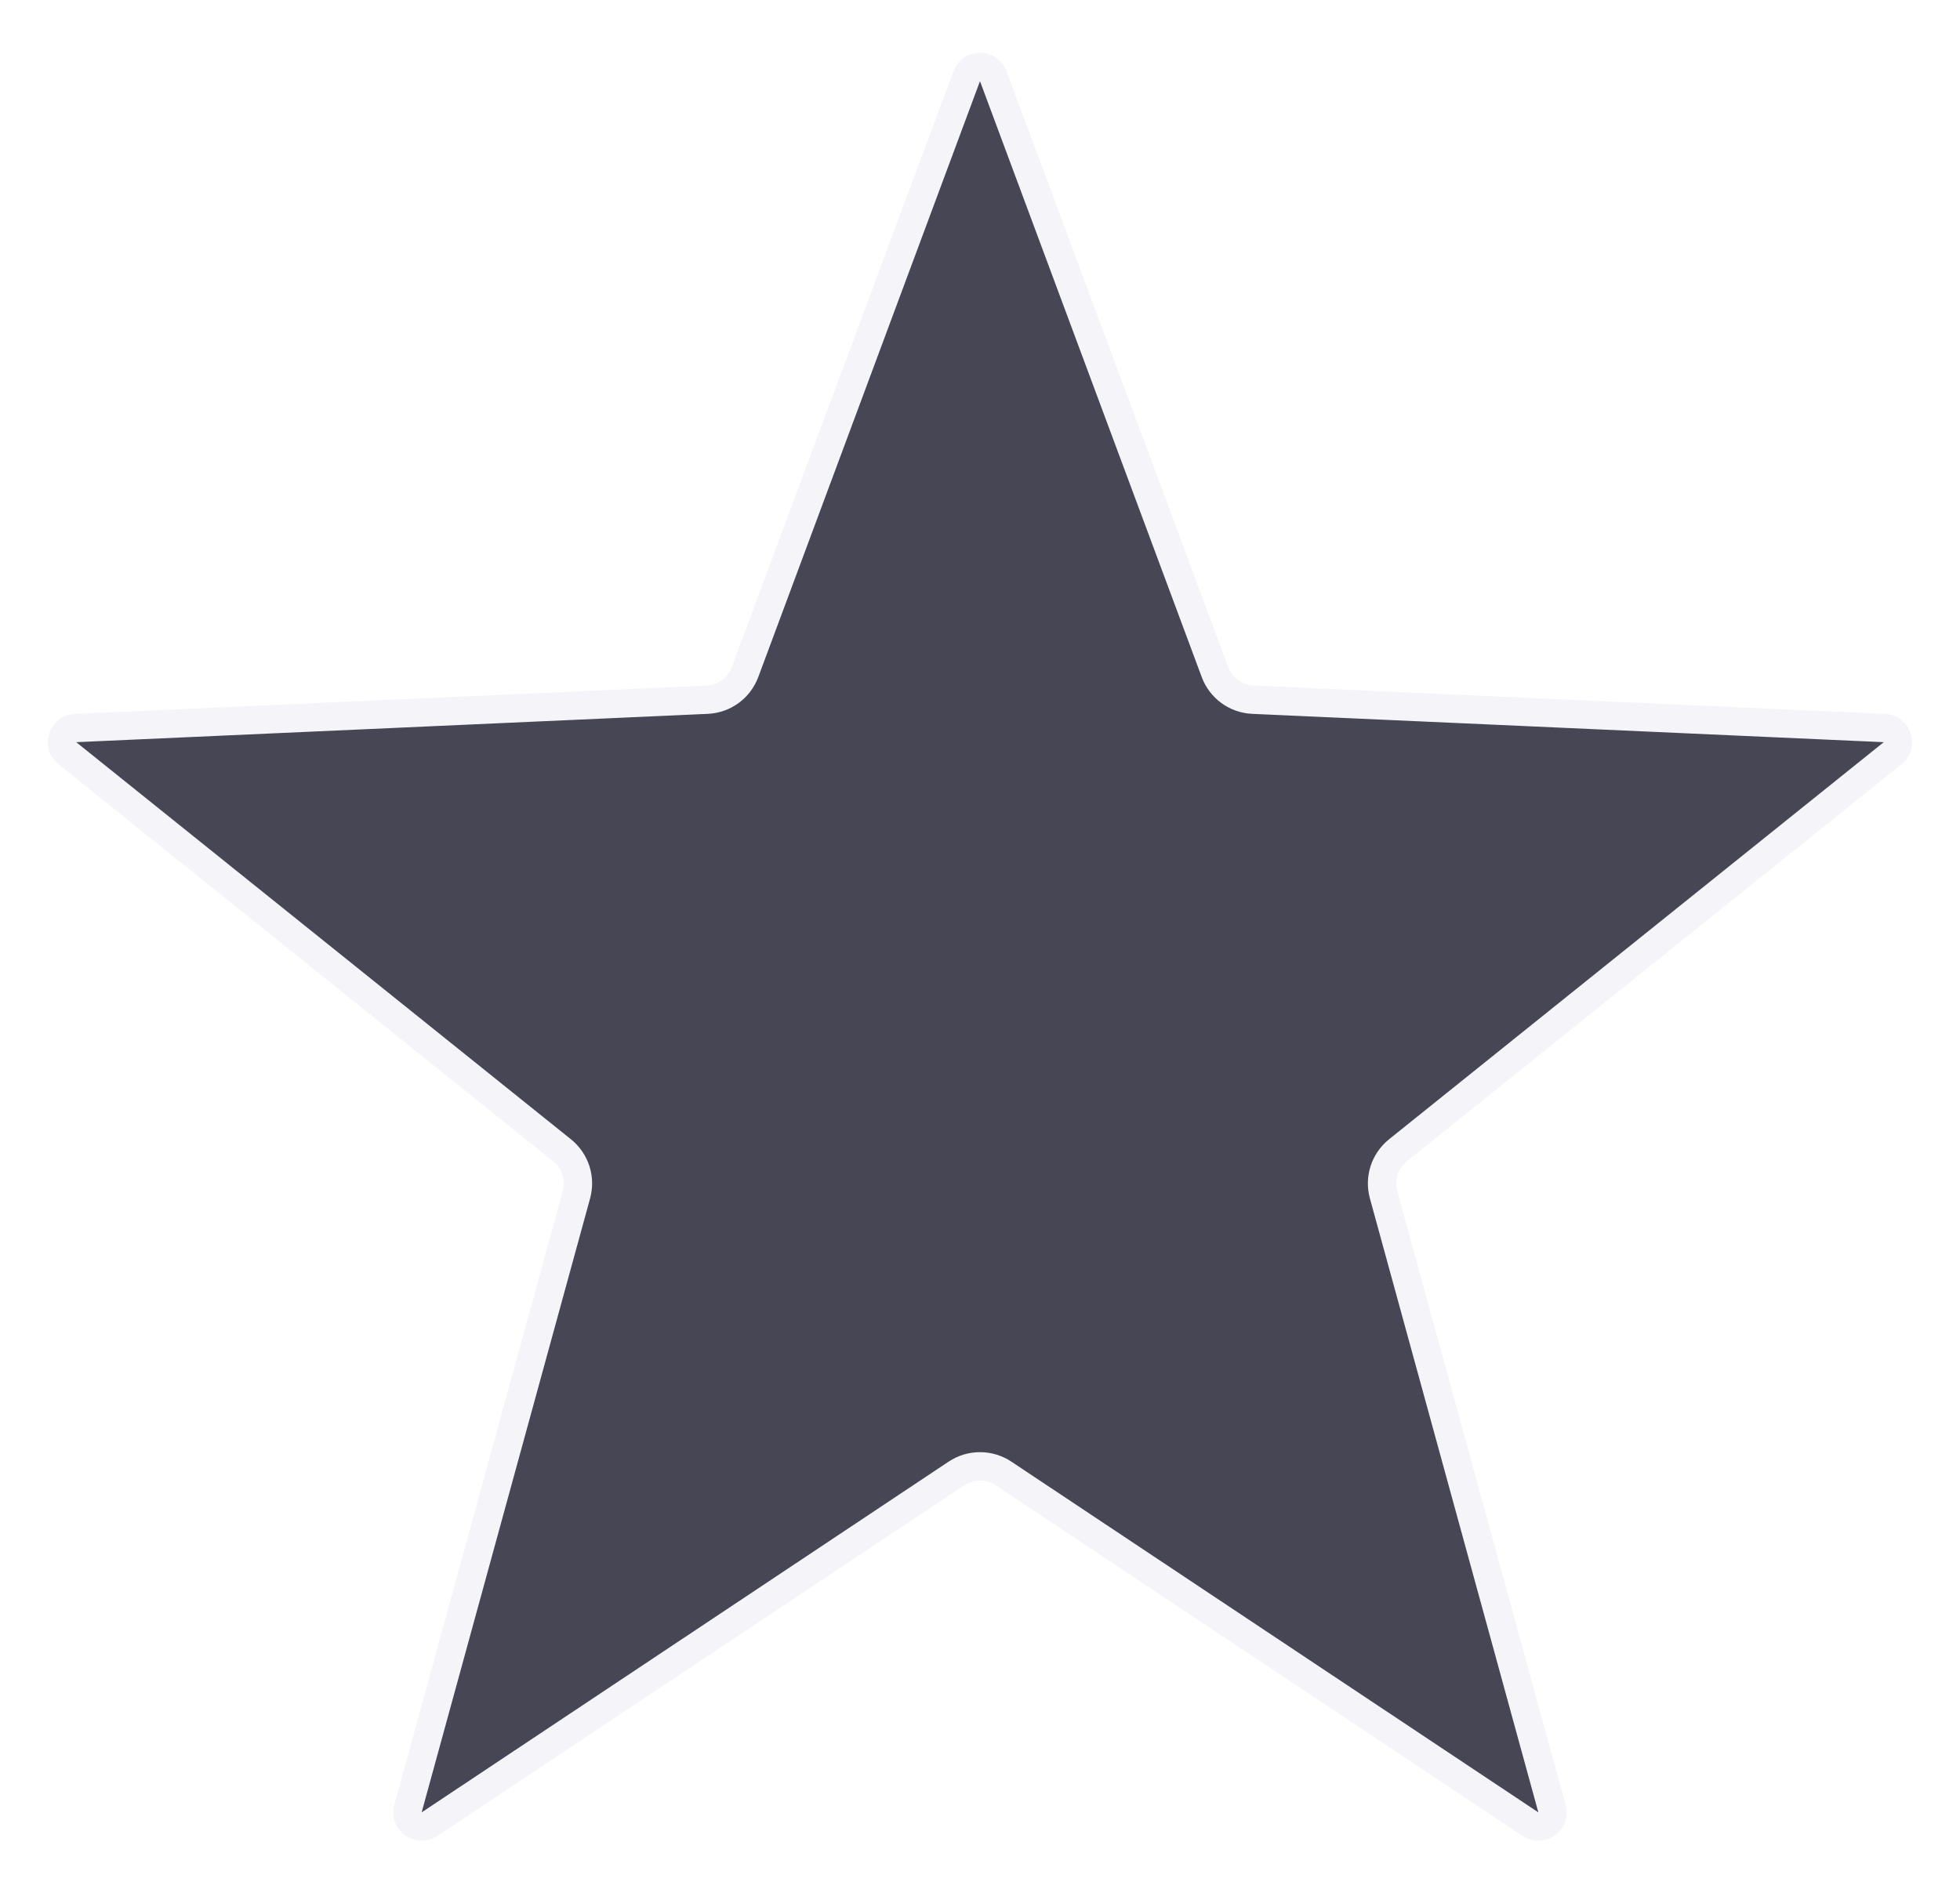
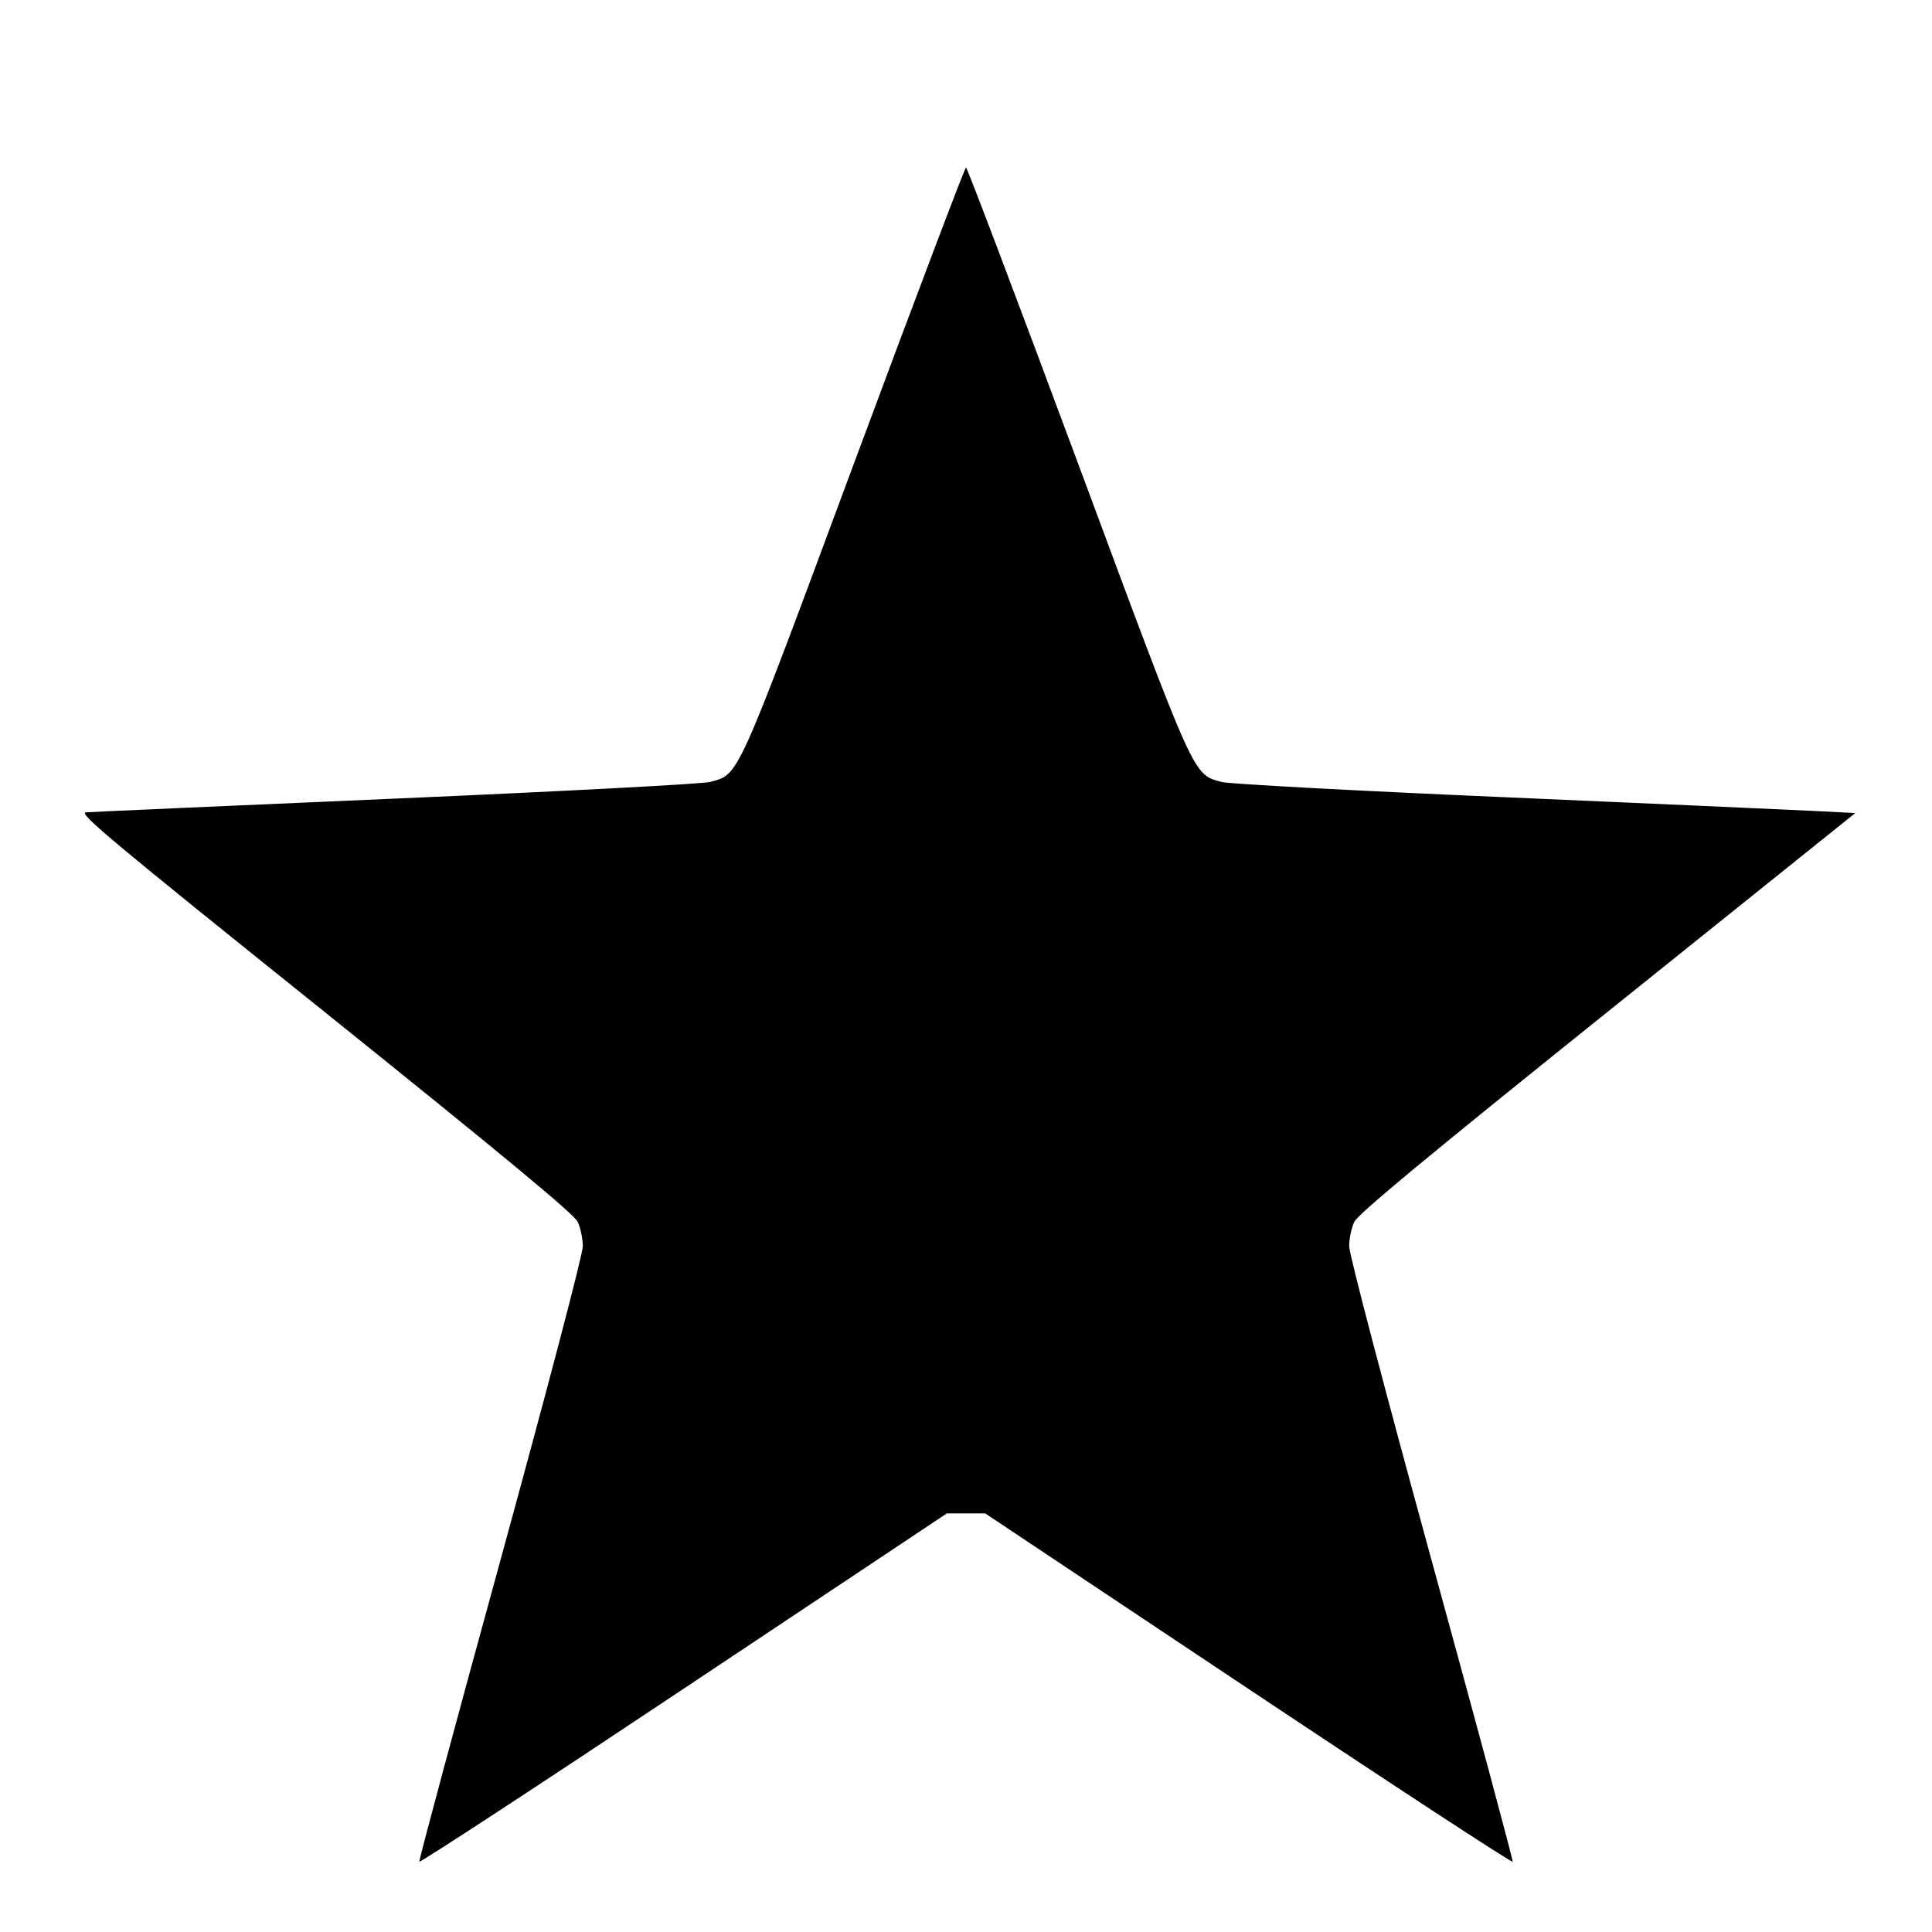
- <svg xmlns="http://www.w3.org/2000/svg" width="69.253" height="66.367" viewBox="0 0 69.253 66.367">
-   <g id="capital_star" fill="#464655">
-     <path d="M 54.353 64.557 C 54.257 64.557 54.165 64.527 54.078 64.469 L 35.458 52.073 C 35.211 51.909 34.923 51.822 34.626 51.822 C 34.33 51.822 34.042 51.909 33.795 52.073 L 15.175 64.469 C 15.088 64.527 14.995 64.557 14.9 64.557 C 14.747 64.557 14.591 64.478 14.494 64.35 C 14.428 64.264 14.361 64.119 14.416 63.921 L 20.368 42.222 C 20.526 41.645 20.327 41.03 19.86 40.655 L 2.38 26.62 C 2.13 26.419 2.193 26.152 2.218 26.075 C 2.243 25.998 2.351 25.745 2.671 25.731 L 24.984 24.73 C 25.587 24.703 26.113 24.32 26.323 23.754 L 34.158 2.694 C 34.27 2.392 34.545 2.368 34.626 2.368 C 34.708 2.368 34.983 2.392 35.095 2.694 L 42.93 23.754 C 43.14 24.32 43.665 24.703 44.268 24.73 L 66.582 25.731 C 66.902 25.745 67.009 25.998 67.034 26.075 C 67.06 26.152 67.122 26.419 66.872 26.62 L 49.392 40.655 C 48.926 41.03 48.726 41.645 48.885 42.222 L 54.837 63.921 C 54.891 64.119 54.824 64.264 54.759 64.35 C 54.662 64.477 54.506 64.557 54.353 64.557 Z" stroke="none" />
-     <path d="M 34.626 2.868 L 34.626 2.868 L 26.792 23.929 C 26.511 24.683 25.81 25.193 25.007 25.229 L 2.693 26.23 C 2.693 26.23 2.693 26.23 2.693 26.23 L 20.174 40.265 C 20.796 40.765 21.061 41.585 20.85 42.354 L 14.898 64.053 C 14.898 64.053 14.898 64.053 14.898 64.053 L 33.518 51.657 C 33.847 51.438 34.231 51.322 34.626 51.322 C 35.022 51.322 35.405 51.438 35.735 51.657 L 54.355 64.053 C 54.355 64.053 54.355 64.053 54.355 64.053 L 48.403 42.354 C 48.192 41.585 48.457 40.765 49.079 40.265 L 66.559 26.23 L 44.246 25.229 C 43.442 25.193 42.742 24.683 42.461 23.929 L 34.626 2.868 C 34.626 2.868 34.626 2.868 34.626 2.868 M 34.626 1.868 C 35.014 1.868 35.402 2.085 35.564 2.519 L 43.398 23.58 C 43.538 23.956 43.89 24.212 44.291 24.23 L 66.604 25.231 C 67.525 25.272 67.904 26.433 67.185 27.01 L 49.705 41.045 C 49.394 41.295 49.261 41.705 49.367 42.089 L 55.319 63.788 C 55.564 64.68 54.571 65.398 53.801 64.885 L 35.18 52.489 C 34.845 52.266 34.408 52.266 34.072 52.489 L 15.452 64.885 C 14.682 65.398 13.689 64.68 13.933 63.788 L 19.886 42.089 C 19.991 41.705 19.858 41.295 19.547 41.045 L 2.067 27.01 C 1.348 26.433 1.727 25.272 2.649 25.231 L 24.962 24.23 C 25.363 24.212 25.714 23.956 25.854 23.58 L 33.689 2.519 C 33.851 2.085 34.238 1.868 34.626 1.868 Z" stroke="none" fill="#f4f4f9" />
-   </g>
+ <svg xmlns="http://www.w3.org/2000/svg" width="24" height="24" viewBox="0 0 24 24" fill="none">
+   <path fill-rule="evenodd" clip-rule="evenodd" d="M10.618 5.73C9.132 9.732 9.185 9.615 8.819 9.714C8.731 9.738 6.977 9.831 4.92 9.92C2.863 10.009 1.129 10.086 1.067 10.091C0.969 10.099 1.382 10.444 4.034 12.572C6.284 14.38 7.13 15.081 7.177 15.179C7.211 15.252 7.24 15.389 7.24 15.482C7.24 15.58 6.809 17.221 6.219 19.373C5.657 21.419 5.203 23.108 5.209 23.126C5.215 23.144 6.692 22.178 8.491 20.979L11.762 18.8H12.239L15.509 20.98C17.308 22.179 18.785 23.145 18.791 23.127C18.797 23.109 18.343 21.42 17.781 19.373C17.193 17.229 16.76 15.579 16.76 15.482C16.76 15.388 16.788 15.252 16.823 15.179C16.87 15.081 17.713 14.381 19.967 12.572L23.047 10.1L22.494 10.072C22.189 10.057 20.455 9.98 18.64 9.901C16.825 9.823 15.268 9.738 15.181 9.715C14.815 9.615 14.868 9.732 13.382 5.73C12.636 3.723 12.014 2.08 12 2.08C11.986 2.08 11.364 3.723 10.618 5.73" fill="black" />
</svg>
